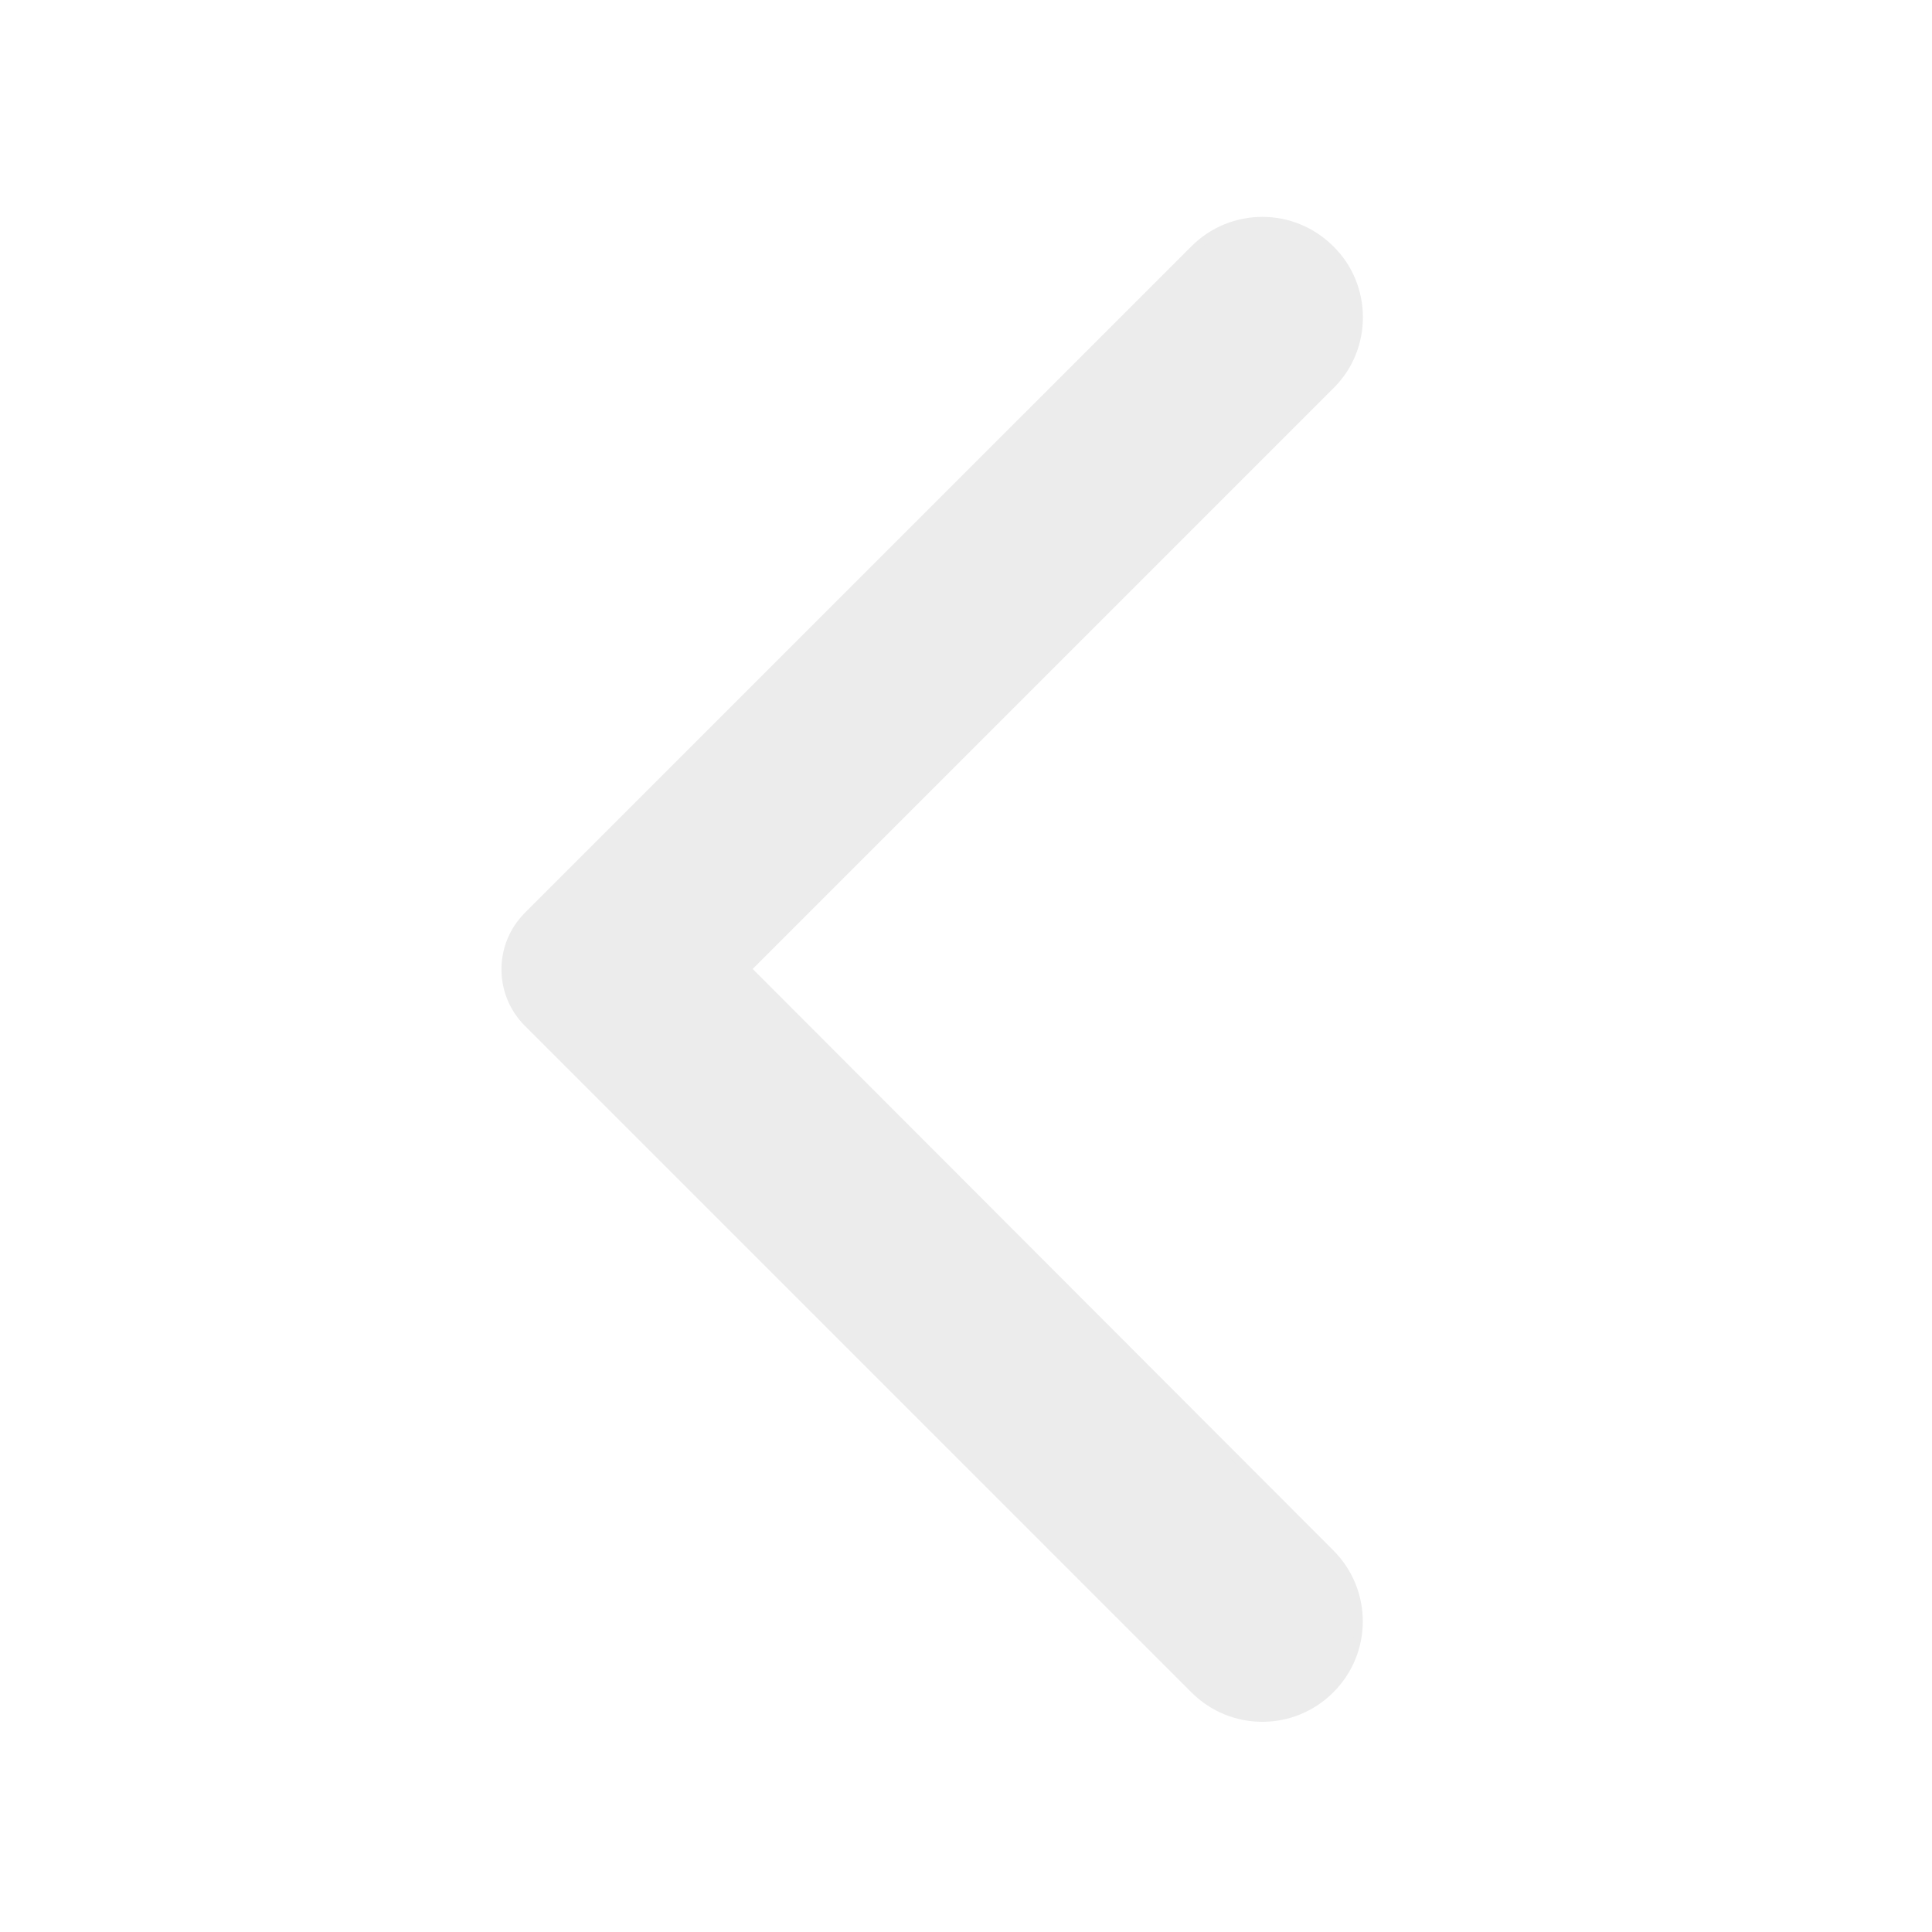
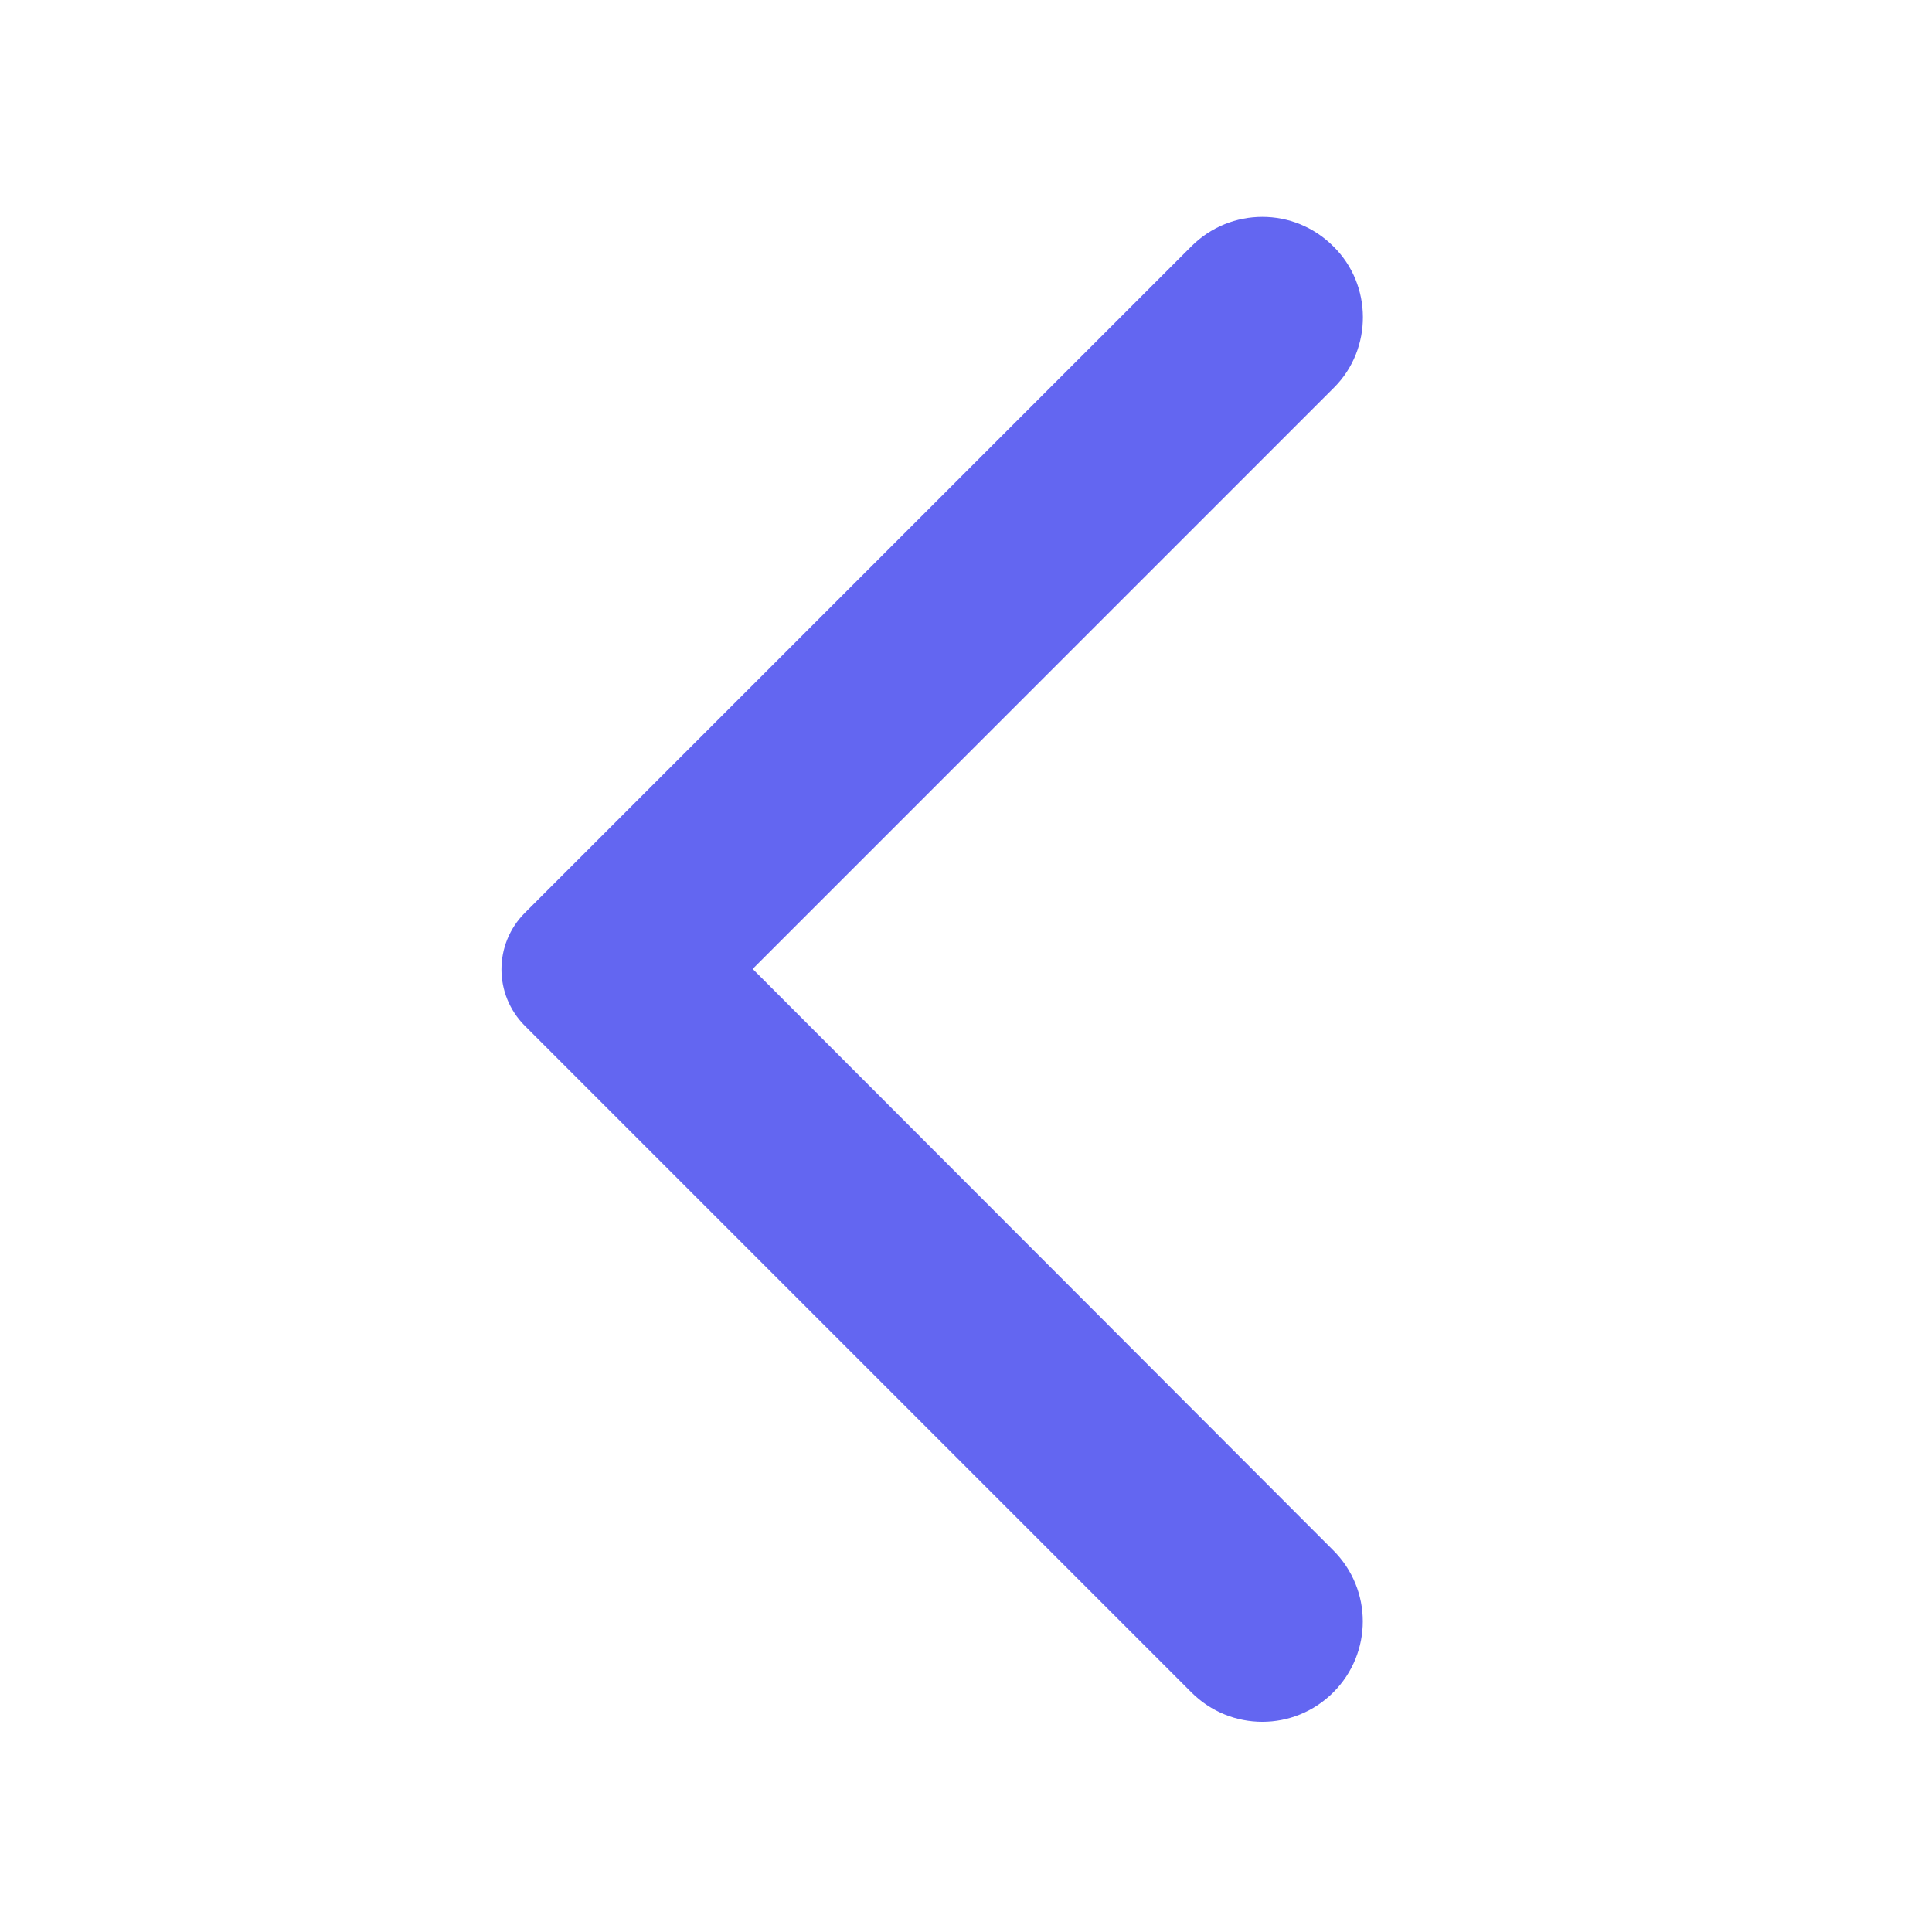
<svg xmlns="http://www.w3.org/2000/svg" width="254" height="254" viewBox="0 0 254 254" fill="none">
-   <path d="M174.939 32.74L174.943 32.744C179.91 37.609 179.91 45.725 175.045 50.59L98.602 127.033L98.249 127.386L98.602 127.74L174.939 204.182L174.939 204.183C179.91 209.154 179.91 217.167 174.939 222.138C169.968 227.109 161.955 227.109 156.984 222.138L69.364 134.519C65.448 130.602 65.448 124.276 69.364 120.359L156.984 32.74C161.955 27.769 169.968 27.769 174.939 32.74Z" fill="#ECECEC" stroke="#ECECEC" />
+   <path d="M174.939 32.74L174.943 32.744C179.91 37.609 179.91 45.725 175.045 50.59L98.602 127.033L98.249 127.386L98.602 127.74L174.939 204.182L174.939 204.183C179.91 209.154 179.91 217.167 174.939 222.138C169.968 227.109 161.955 227.109 156.984 222.138L69.364 134.519C65.448 130.602 65.448 124.276 69.364 120.359L156.984 32.74C161.955 27.769 169.968 27.769 174.939 32.74Z" fill="#6366F1" stroke="#6366F1" />
</svg>
